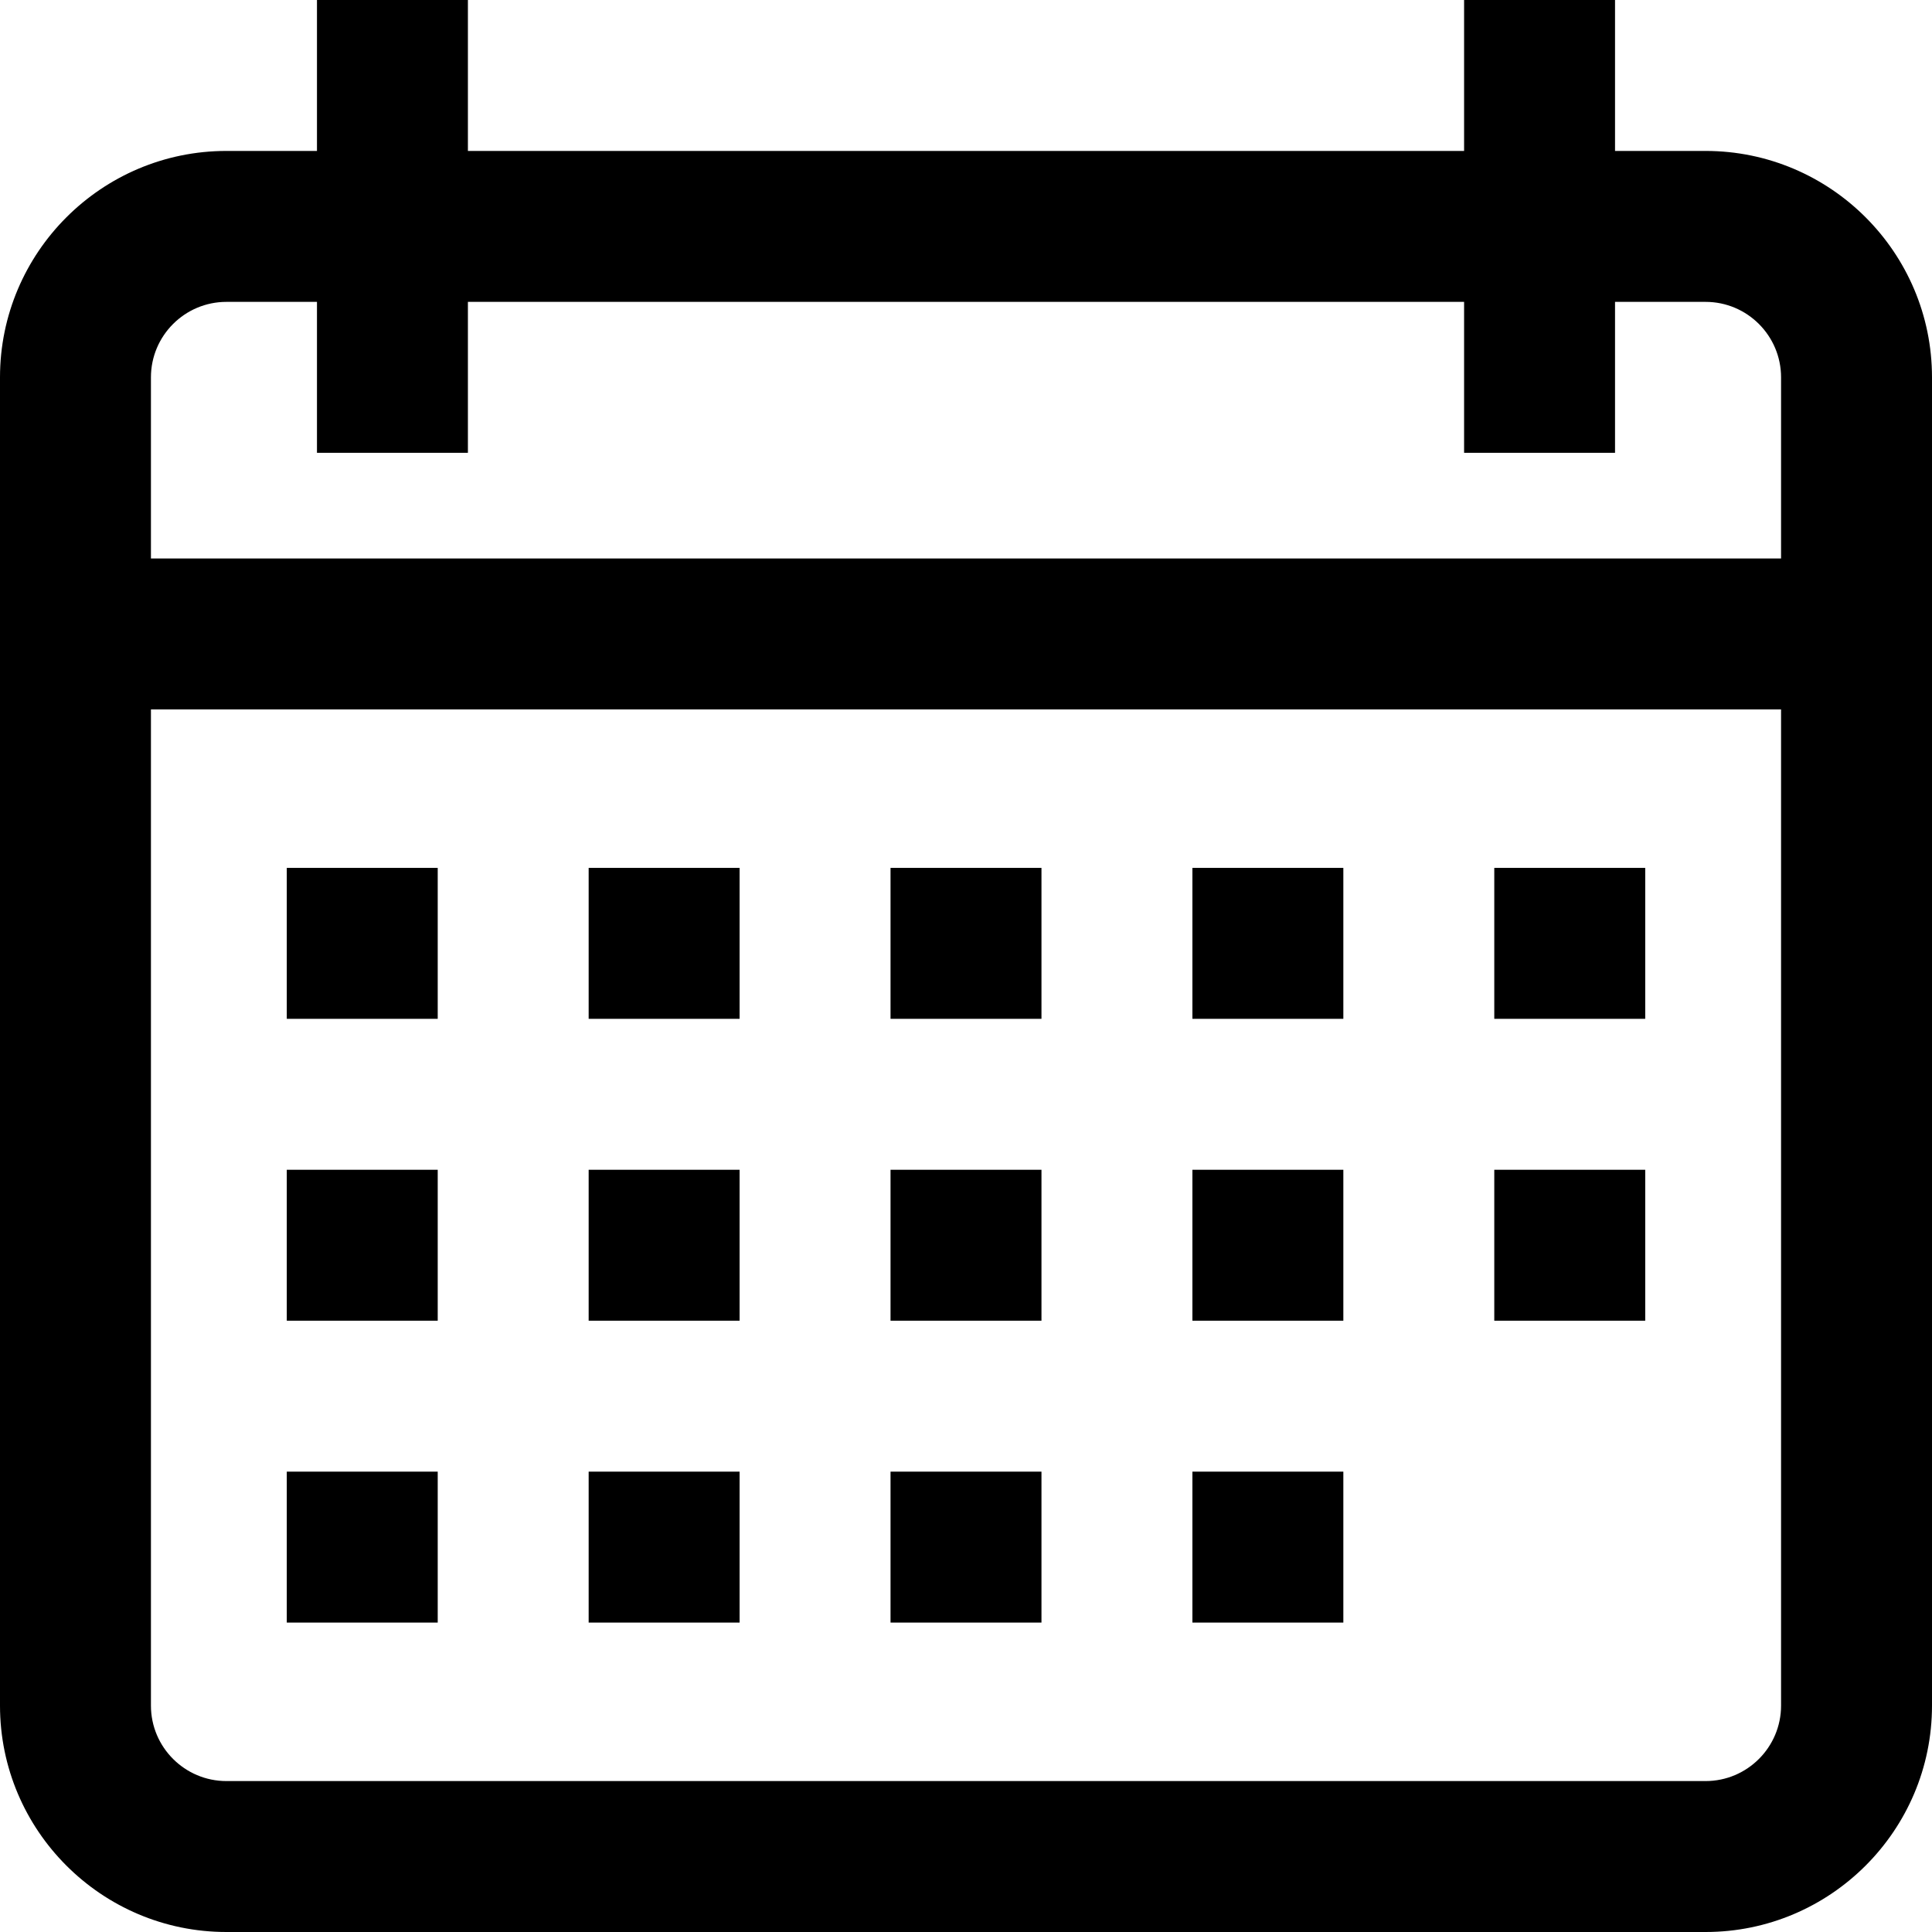
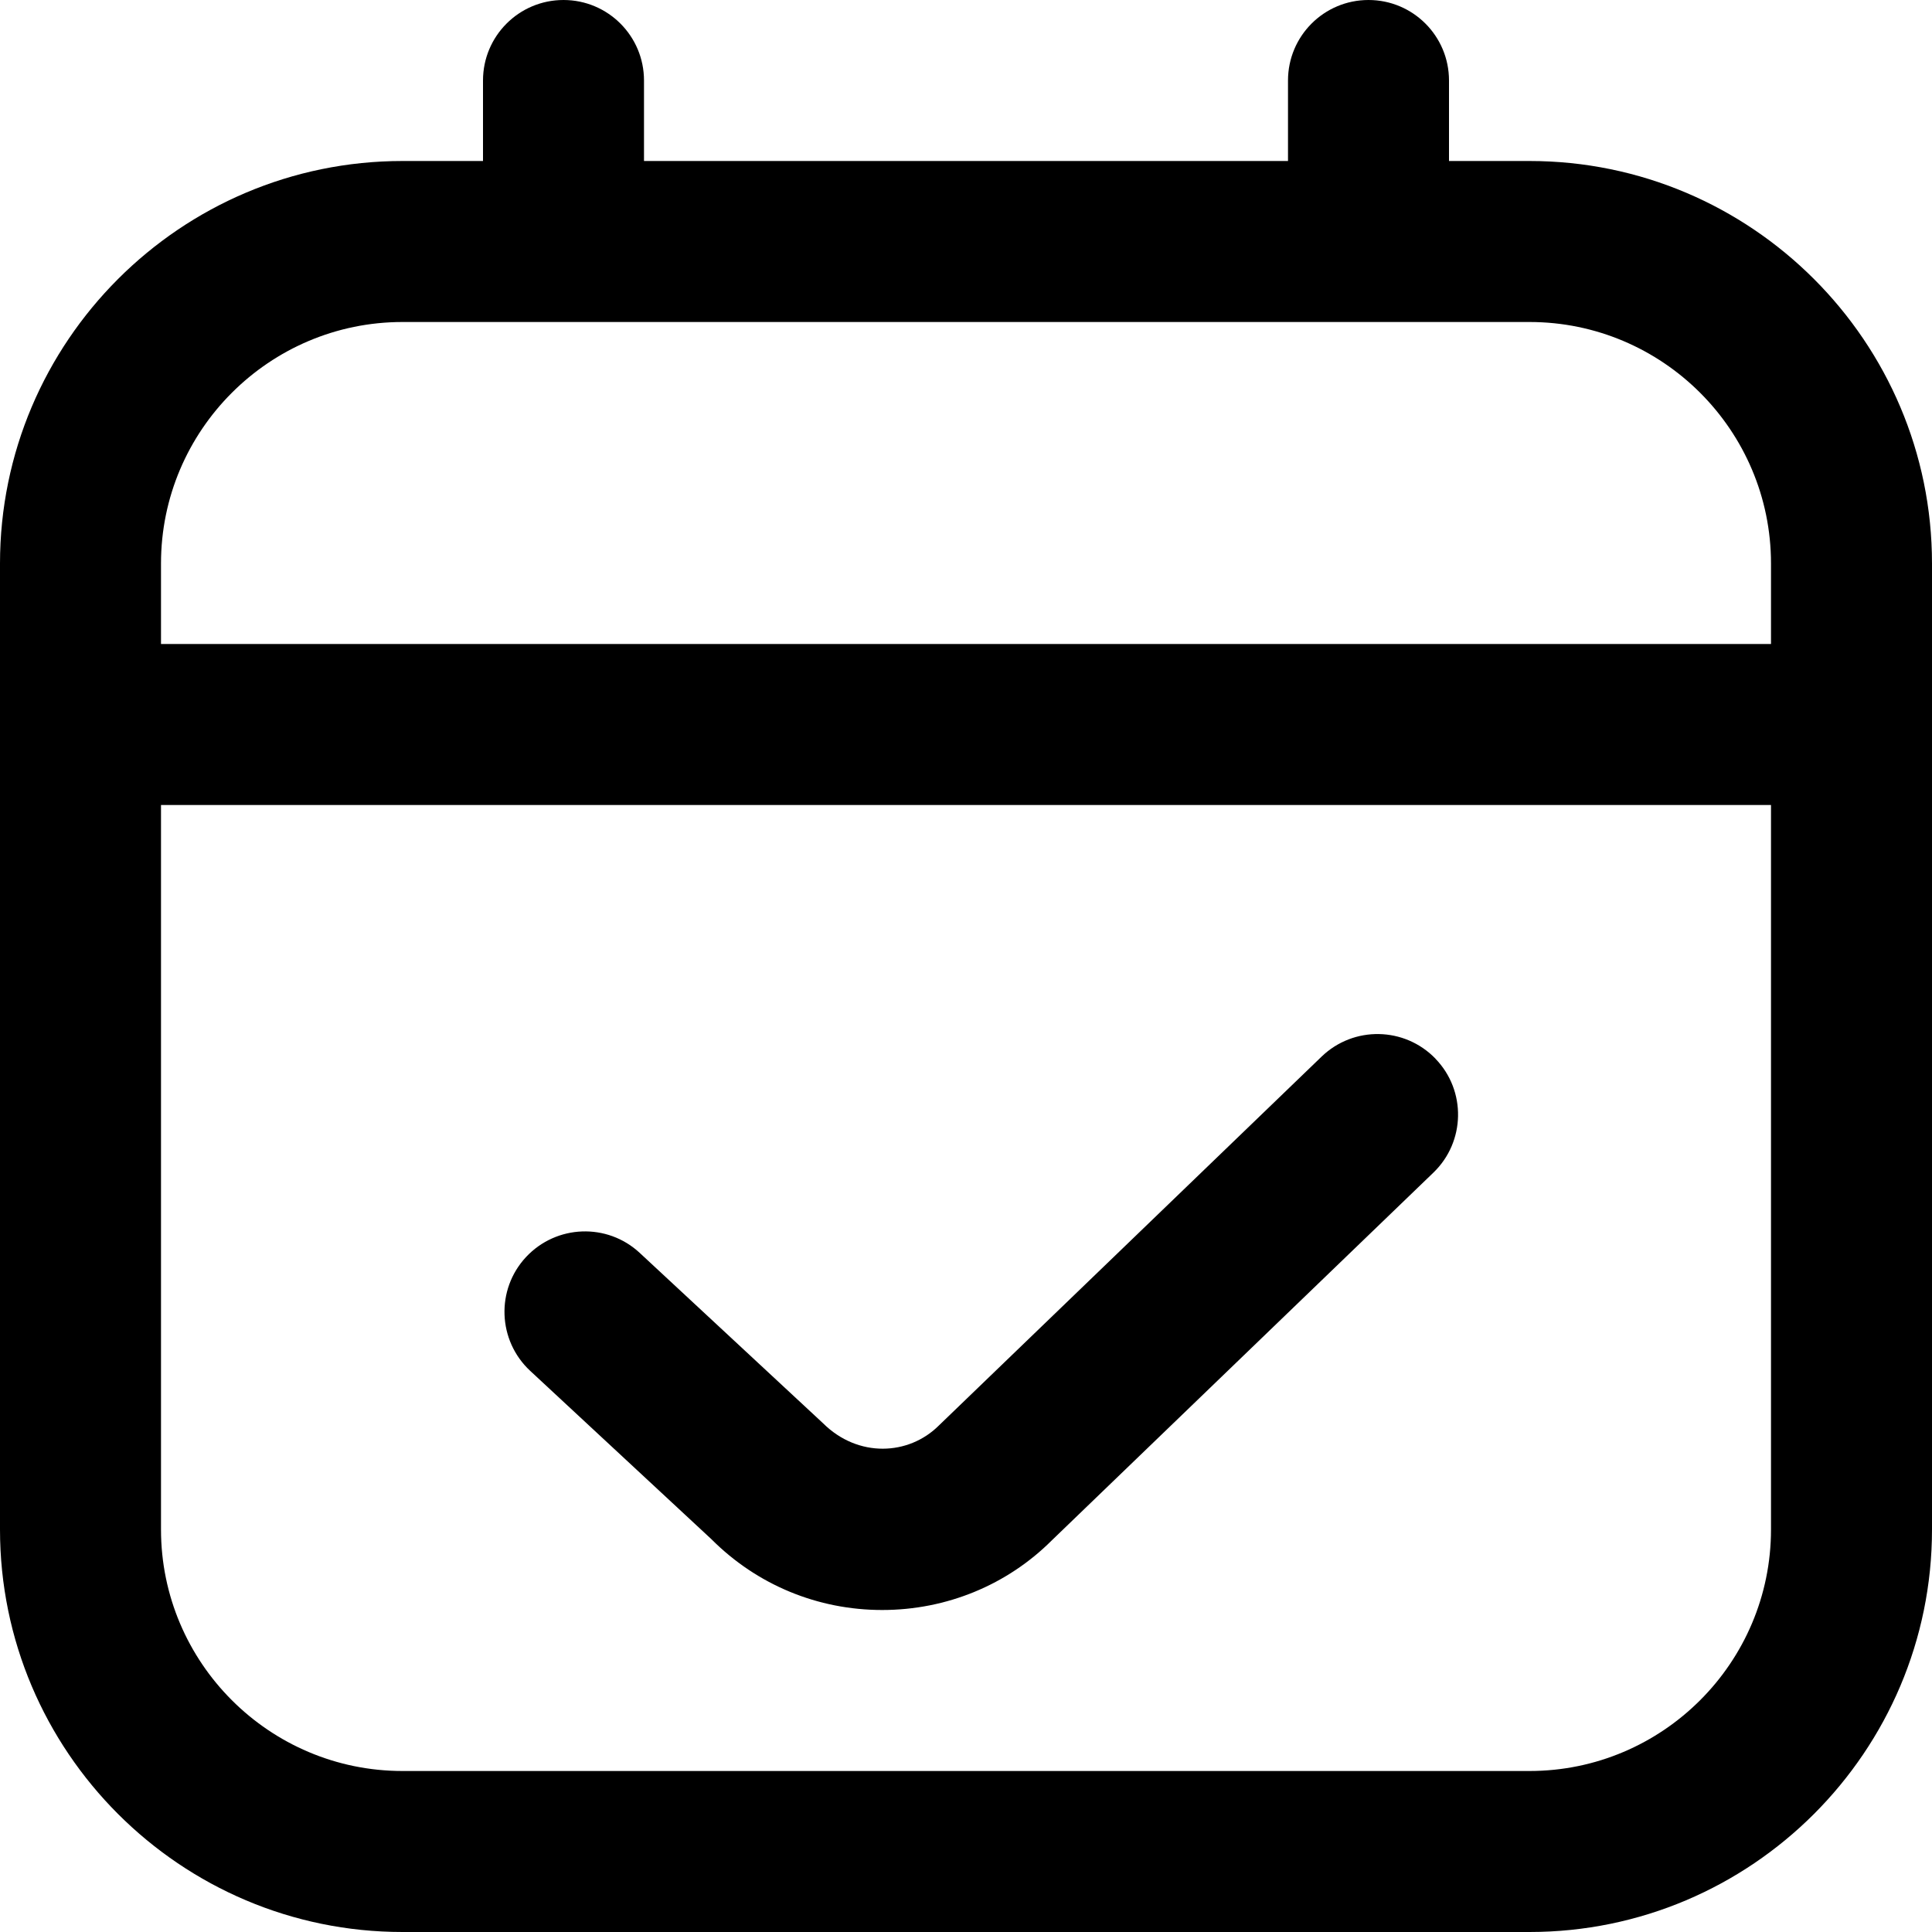
- <svg xmlns="http://www.w3.org/2000/svg" version="1.1" id="Capa_1" x="0px" y="0px" viewBox="0 0 512 512" xml:space="preserve">
-   <g>
-     <g>
-       <path d="M452,40h-24V0h-40v40H124V0H84v40H60C26.916,40,0,66.916,0,100v352c0,33.084,26.916,60,60,60h392    c33.084,0,60-26.916,60-60V100C512,66.916,485.084,40,452,40z M472,452c0,11.028-8.972,20-20,20H60c-11.028,0-20-8.972-20-20V188    h432V452z M472,148H40v-48c0-11.028,8.972-20,20-20h24v40h40V80h264v40h40V80h24c11.028,0,20,8.972,20,20V148z" />
-     </g>
-   </g>
-   <g>
-     <g>
-       <rect x="76" y="230" width="40" height="40" />
-     </g>
-   </g>
-   <g>
-     <g>
-       <rect x="156" y="230" width="40" height="40" />
-     </g>
-   </g>
-   <g>
-     <g>
-       <rect x="236" y="230" width="40" height="40" />
-     </g>
-   </g>
-   <g>
-     <g>
-       <rect x="316" y="230" width="40" height="40" />
-     </g>
-   </g>
-   <g>
-     <g>
-       <rect x="396" y="230" width="40" height="40" />
-     </g>
-   </g>
-   <g>
-     <g>
-       <rect x="76" y="310" width="40" height="40" />
-     </g>
-   </g>
-   <g>
-     <g>
-       <rect x="156" y="310" width="40" height="40" />
-     </g>
-   </g>
-   <g>
-     <g>
-       <rect x="236" y="310" width="40" height="40" />
-     </g>
-   </g>
-   <g>
-     <g>
-       <rect x="316" y="310" width="40" height="40" />
-     </g>
-   </g>
-   <g>
-     <g>
-       <rect x="76" y="390" width="40" height="40" />
-     </g>
-   </g>
-   <g>
-     <g>
-       <rect x="156" y="390" width="40" height="40" />
-     </g>
-   </g>
-   <g>
-     <g>
-       <rect x="236" y="390" width="40" height="40" />
-     </g>
-   </g>
-   <g>
-     <g>
-       <rect x="316" y="390" width="40" height="40" />
-     </g>
-   </g>
-   <g>
-     <g>
-       <rect x="396" y="310" width="40" height="40" />
-     </g>
-   </g>
-   <g>
- </g>
-   <g>
- </g>
-   <g>
- </g>
-   <g>
- </g>
-   <g>
- </g>
-   <g>
- </g>
-   <g>
- </g>
-   <g>
- </g>
-   <g>
- </g>
-   <g>
- </g>
-   <g>
- </g>
-   <g>
- </g>
-   <g>
- </g>
-   <g>
- </g>
-   <g>
- </g>
+ <svg xmlns="http://www.w3.org/2000/svg" id="Layer_1" data-name="Layer 1" viewBox="0 0 24 24" width="512" height="512">
+   <path d="M19,2h-1V1c0-.552-.447-1-1-1s-1,.448-1,1v1H8V1c0-.552-.447-1-1-1s-1,.448-1,1v1h-1C2.243,2,0,4.243,0,7v12c0,2.757,2.243,5,5,5h14c2.757,0,5-2.243,5-5V7c0-2.757-2.243-5-5-5ZM5,4h14c1.654,0,3,1.346,3,3v1H2v-1c0-1.654,1.346-3,3-3Zm14,18H5c-1.654,0-3-1.346-3-3V10H22v9c0,1.654-1.346,3-3,3Zm-1.168-8.848c.384,.397,.372,1.031-.025,1.414l-4.74,4.568c-.553,.553-1.307,.866-2.108,.866s-1.555-.312-2.121-.879l-2.252-2.092c-.404-.376-.428-1.009-.052-1.413,.378-.405,1.01-.427,1.413-.052l2.278,2.117c.433,.43,1.063,.402,1.439,.026l4.754-4.582c.398-.383,1.03-.371,1.414,.026Z" />
</svg>
